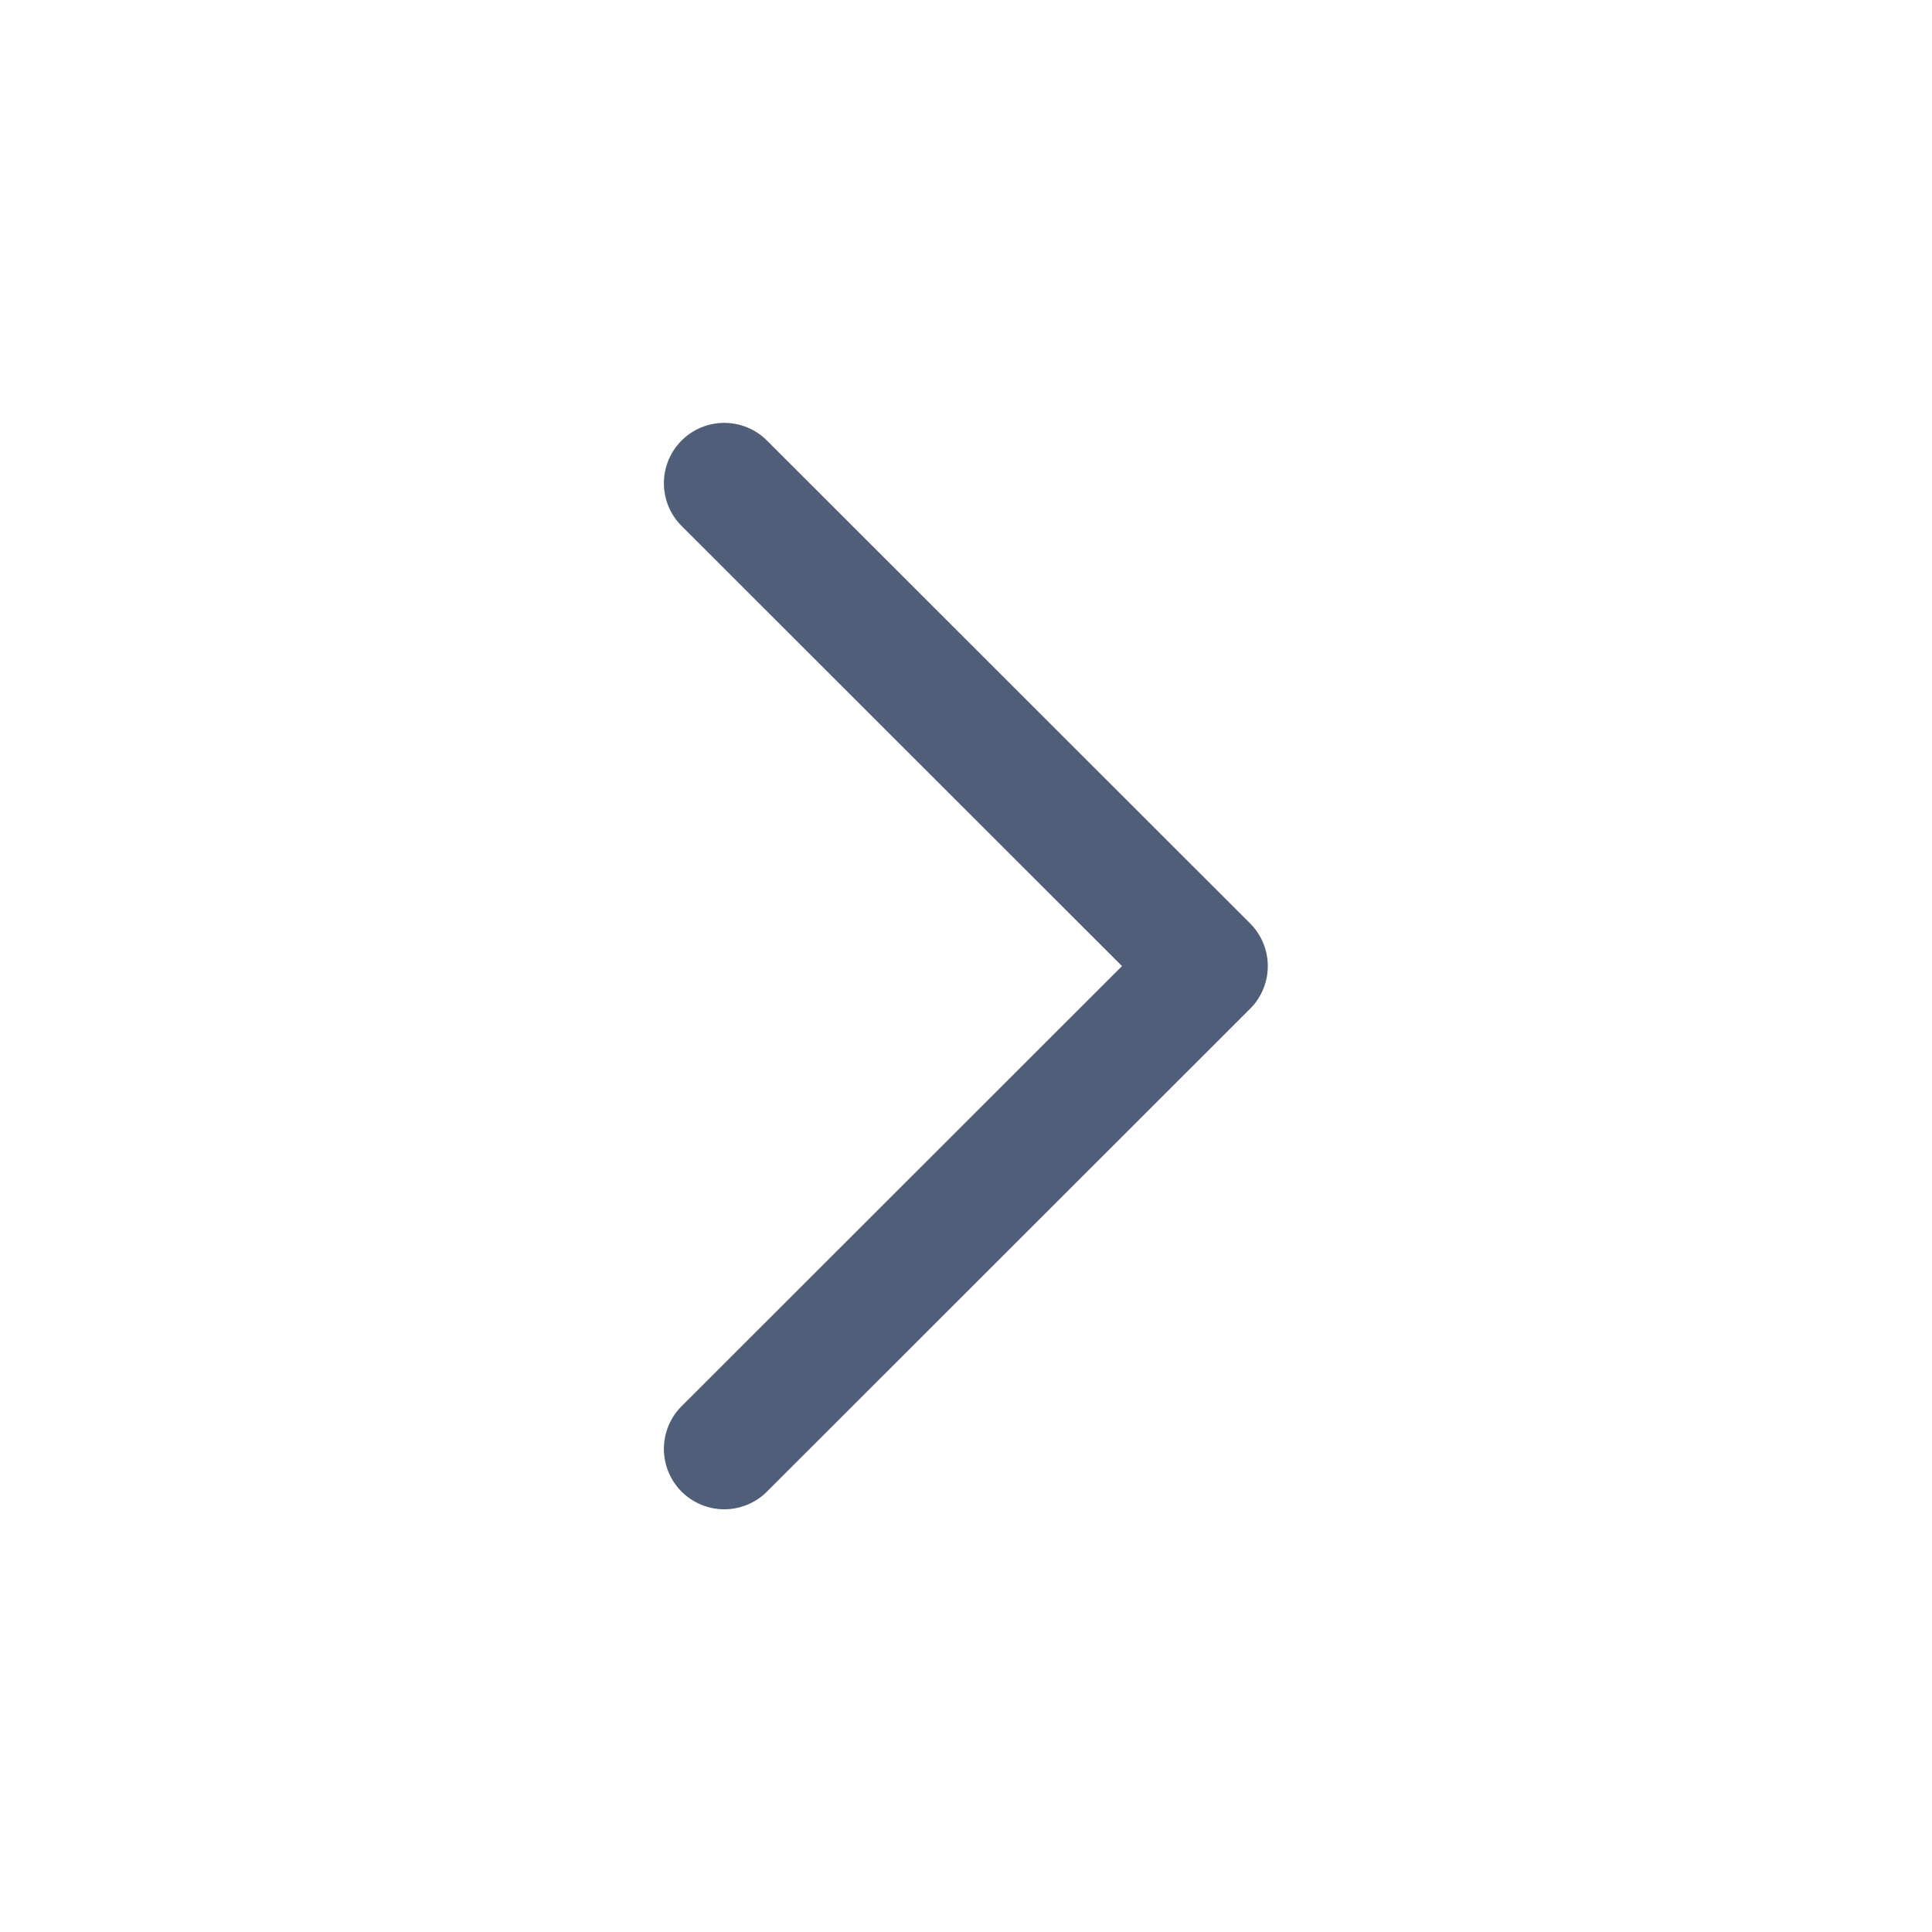
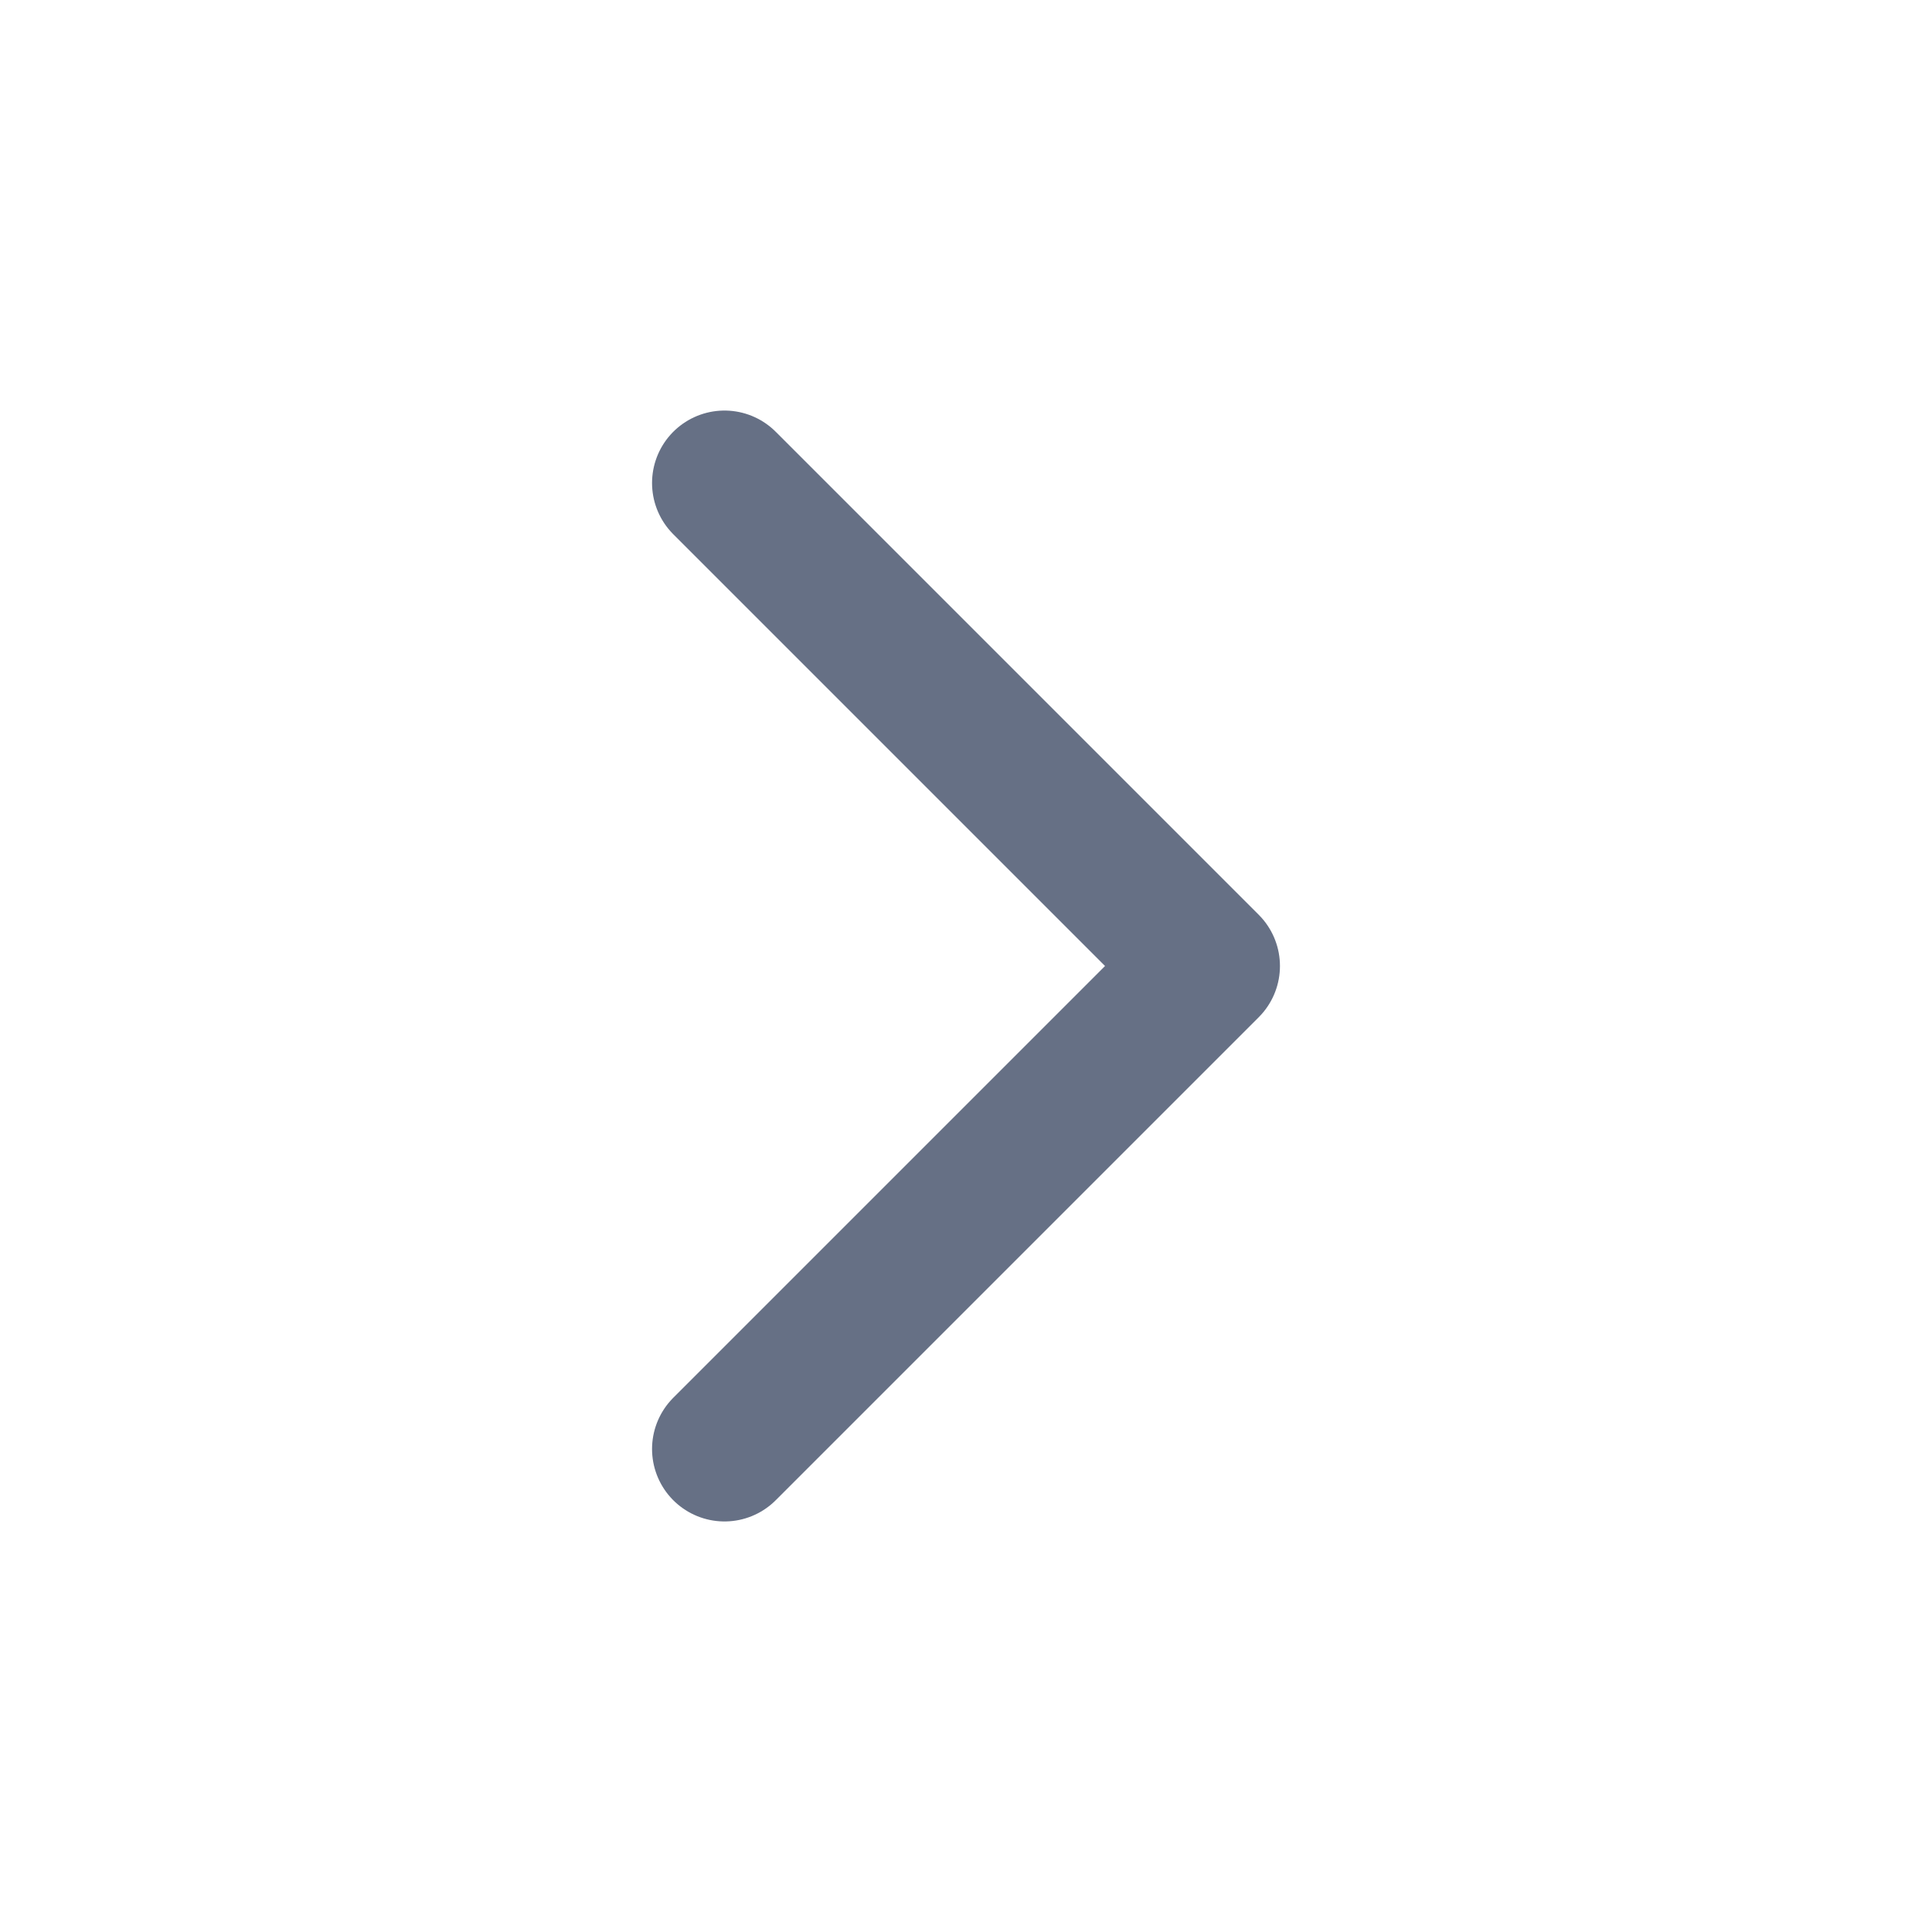
- <svg xmlns="http://www.w3.org/2000/svg" width="24" height="24" viewBox="0 0 24 24">
-   <g fill="none" fill-rule="evenodd" stroke-linecap="round" stroke-linejoin="round">
-     <g stroke="#4F5F79" stroke-width="1.5">
-       <g>
-         <g>
-           <path d="M17.996 9L11.998 15.002 6 9" transform="translate(-1406 -88) translate(905 72) translate(55) matrix(0 1 1 0 445.997 16.003)" />
-         </g>
-       </g>
-     </g>
-   </g>
+ <svg xmlns="http://www.w3.org/2000/svg" width="20" height="20" viewBox="0 0 20 20" fill="none">
+   <path d="M7.5 5L12.5 10L7.5 15" stroke="#667085" stroke-width="1.5" stroke-linecap="round" stroke-linejoin="round" />
</svg>
